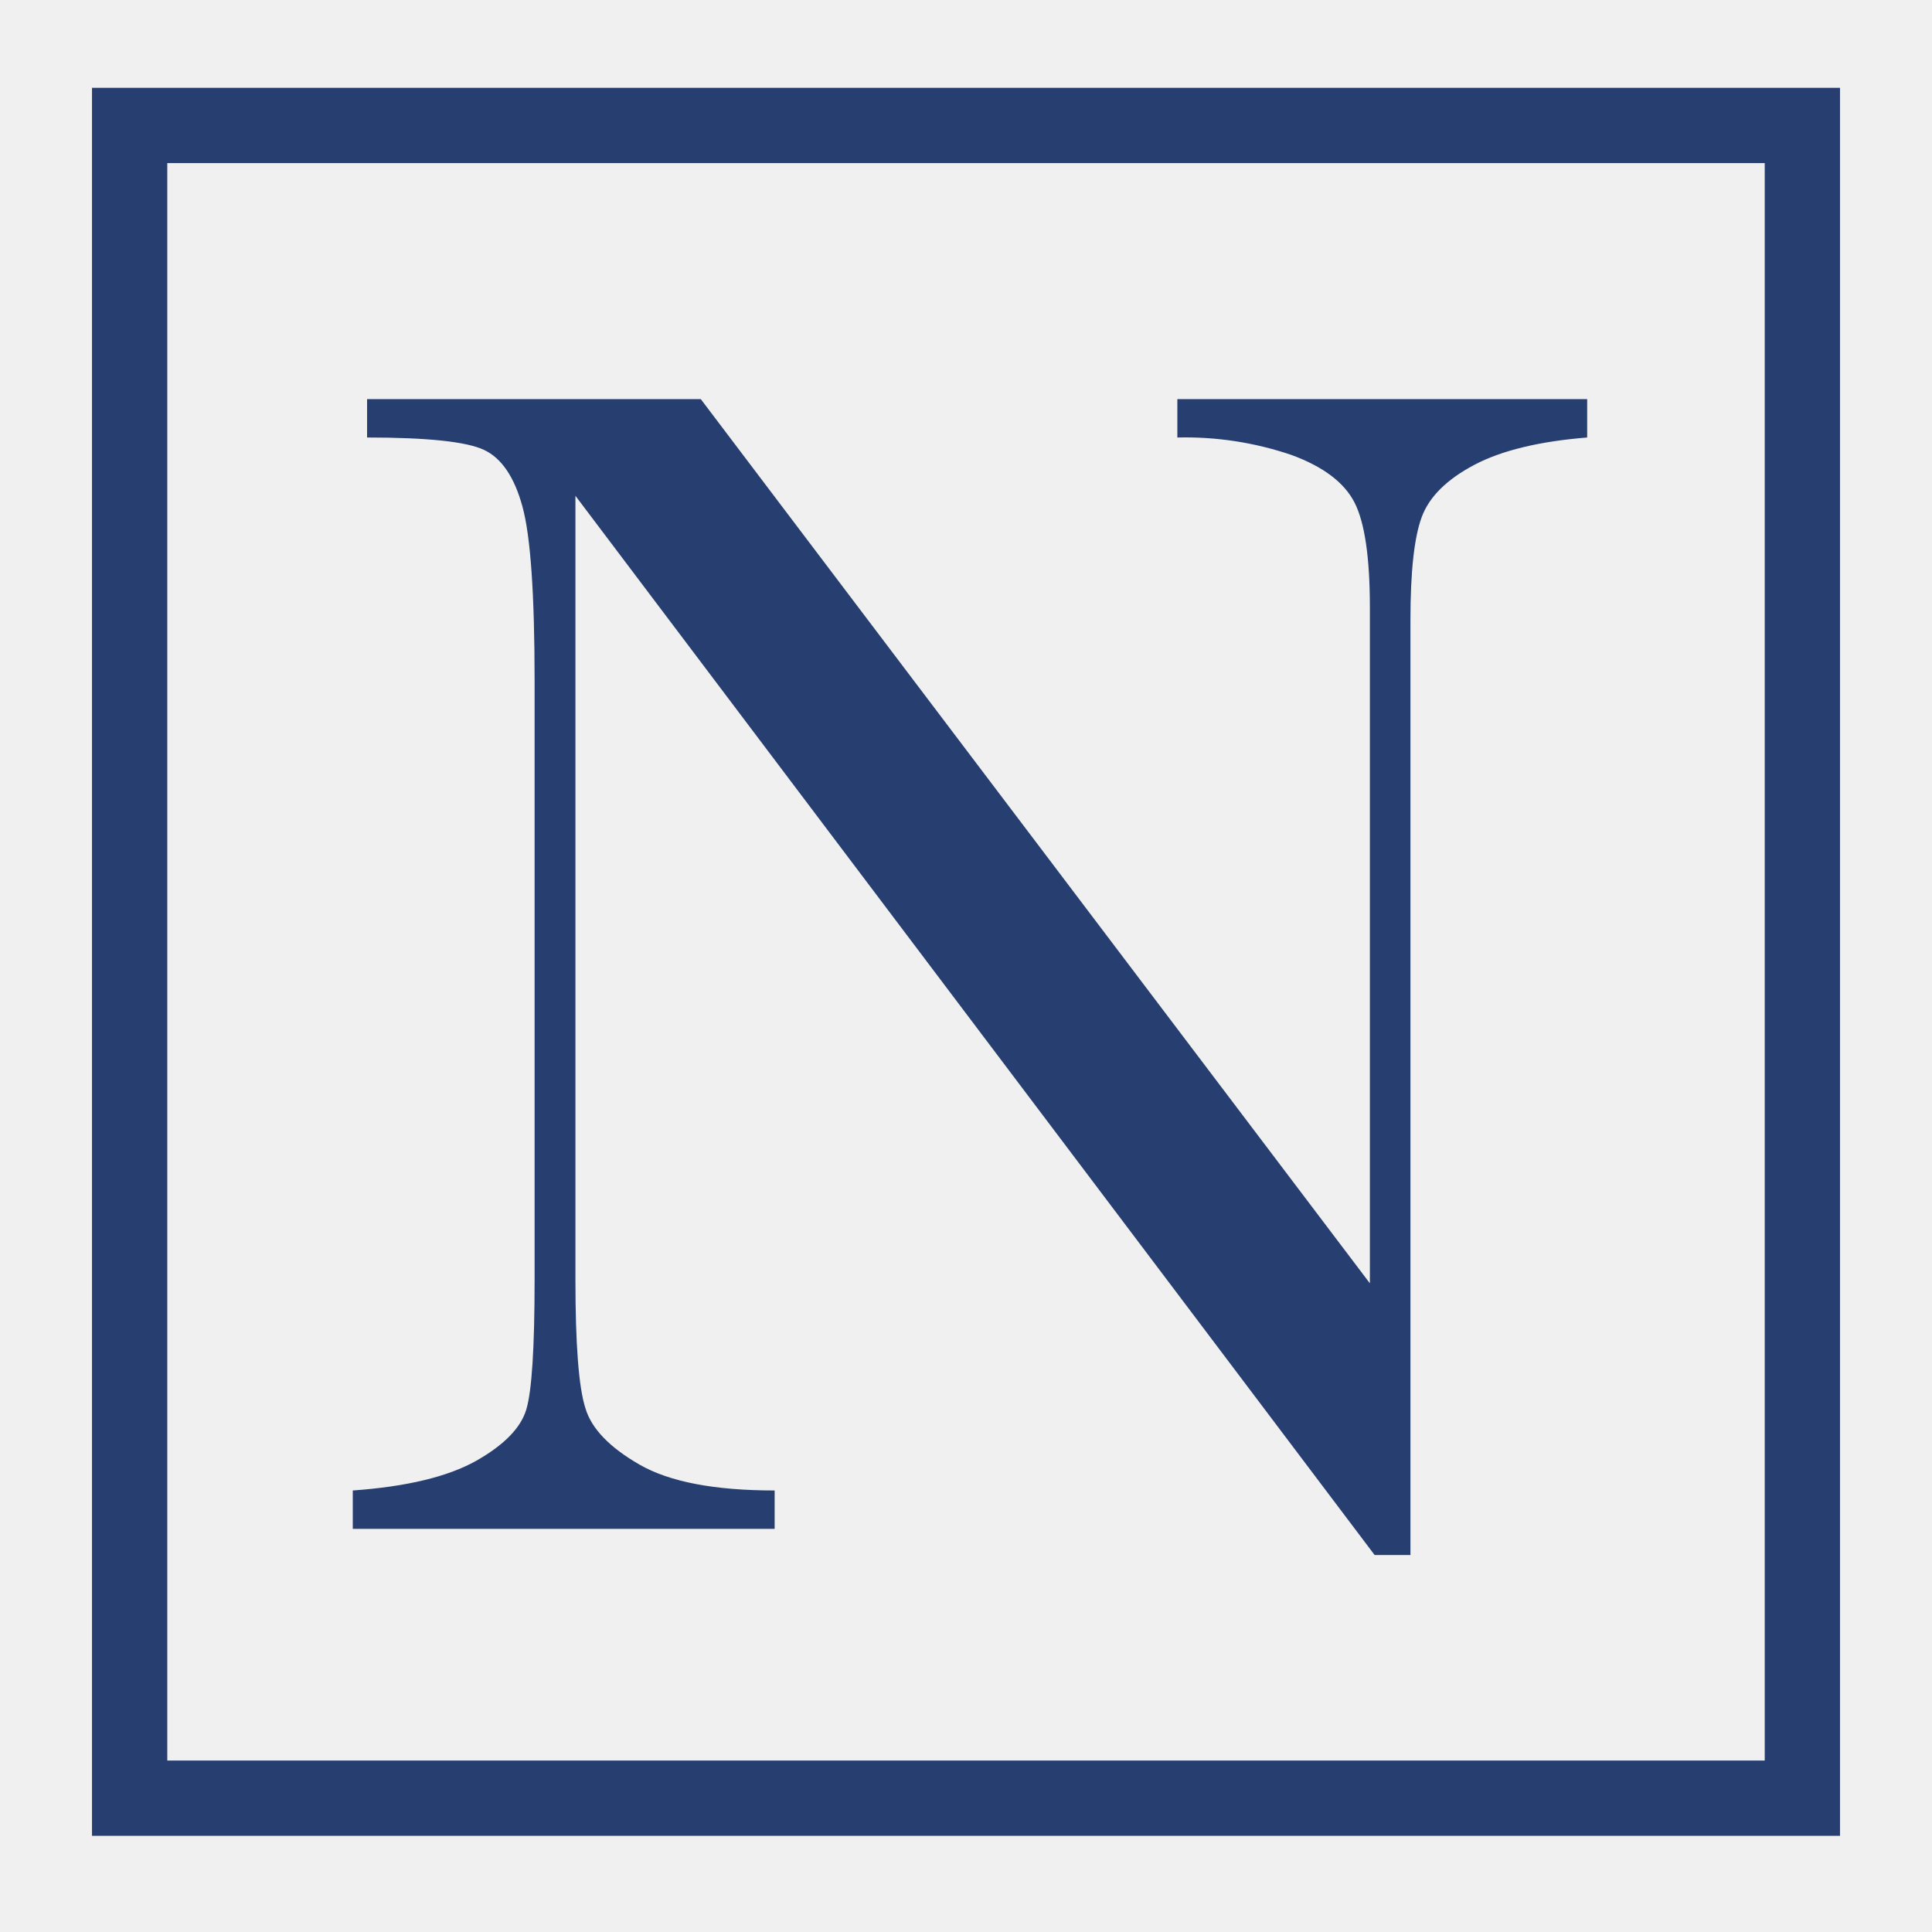
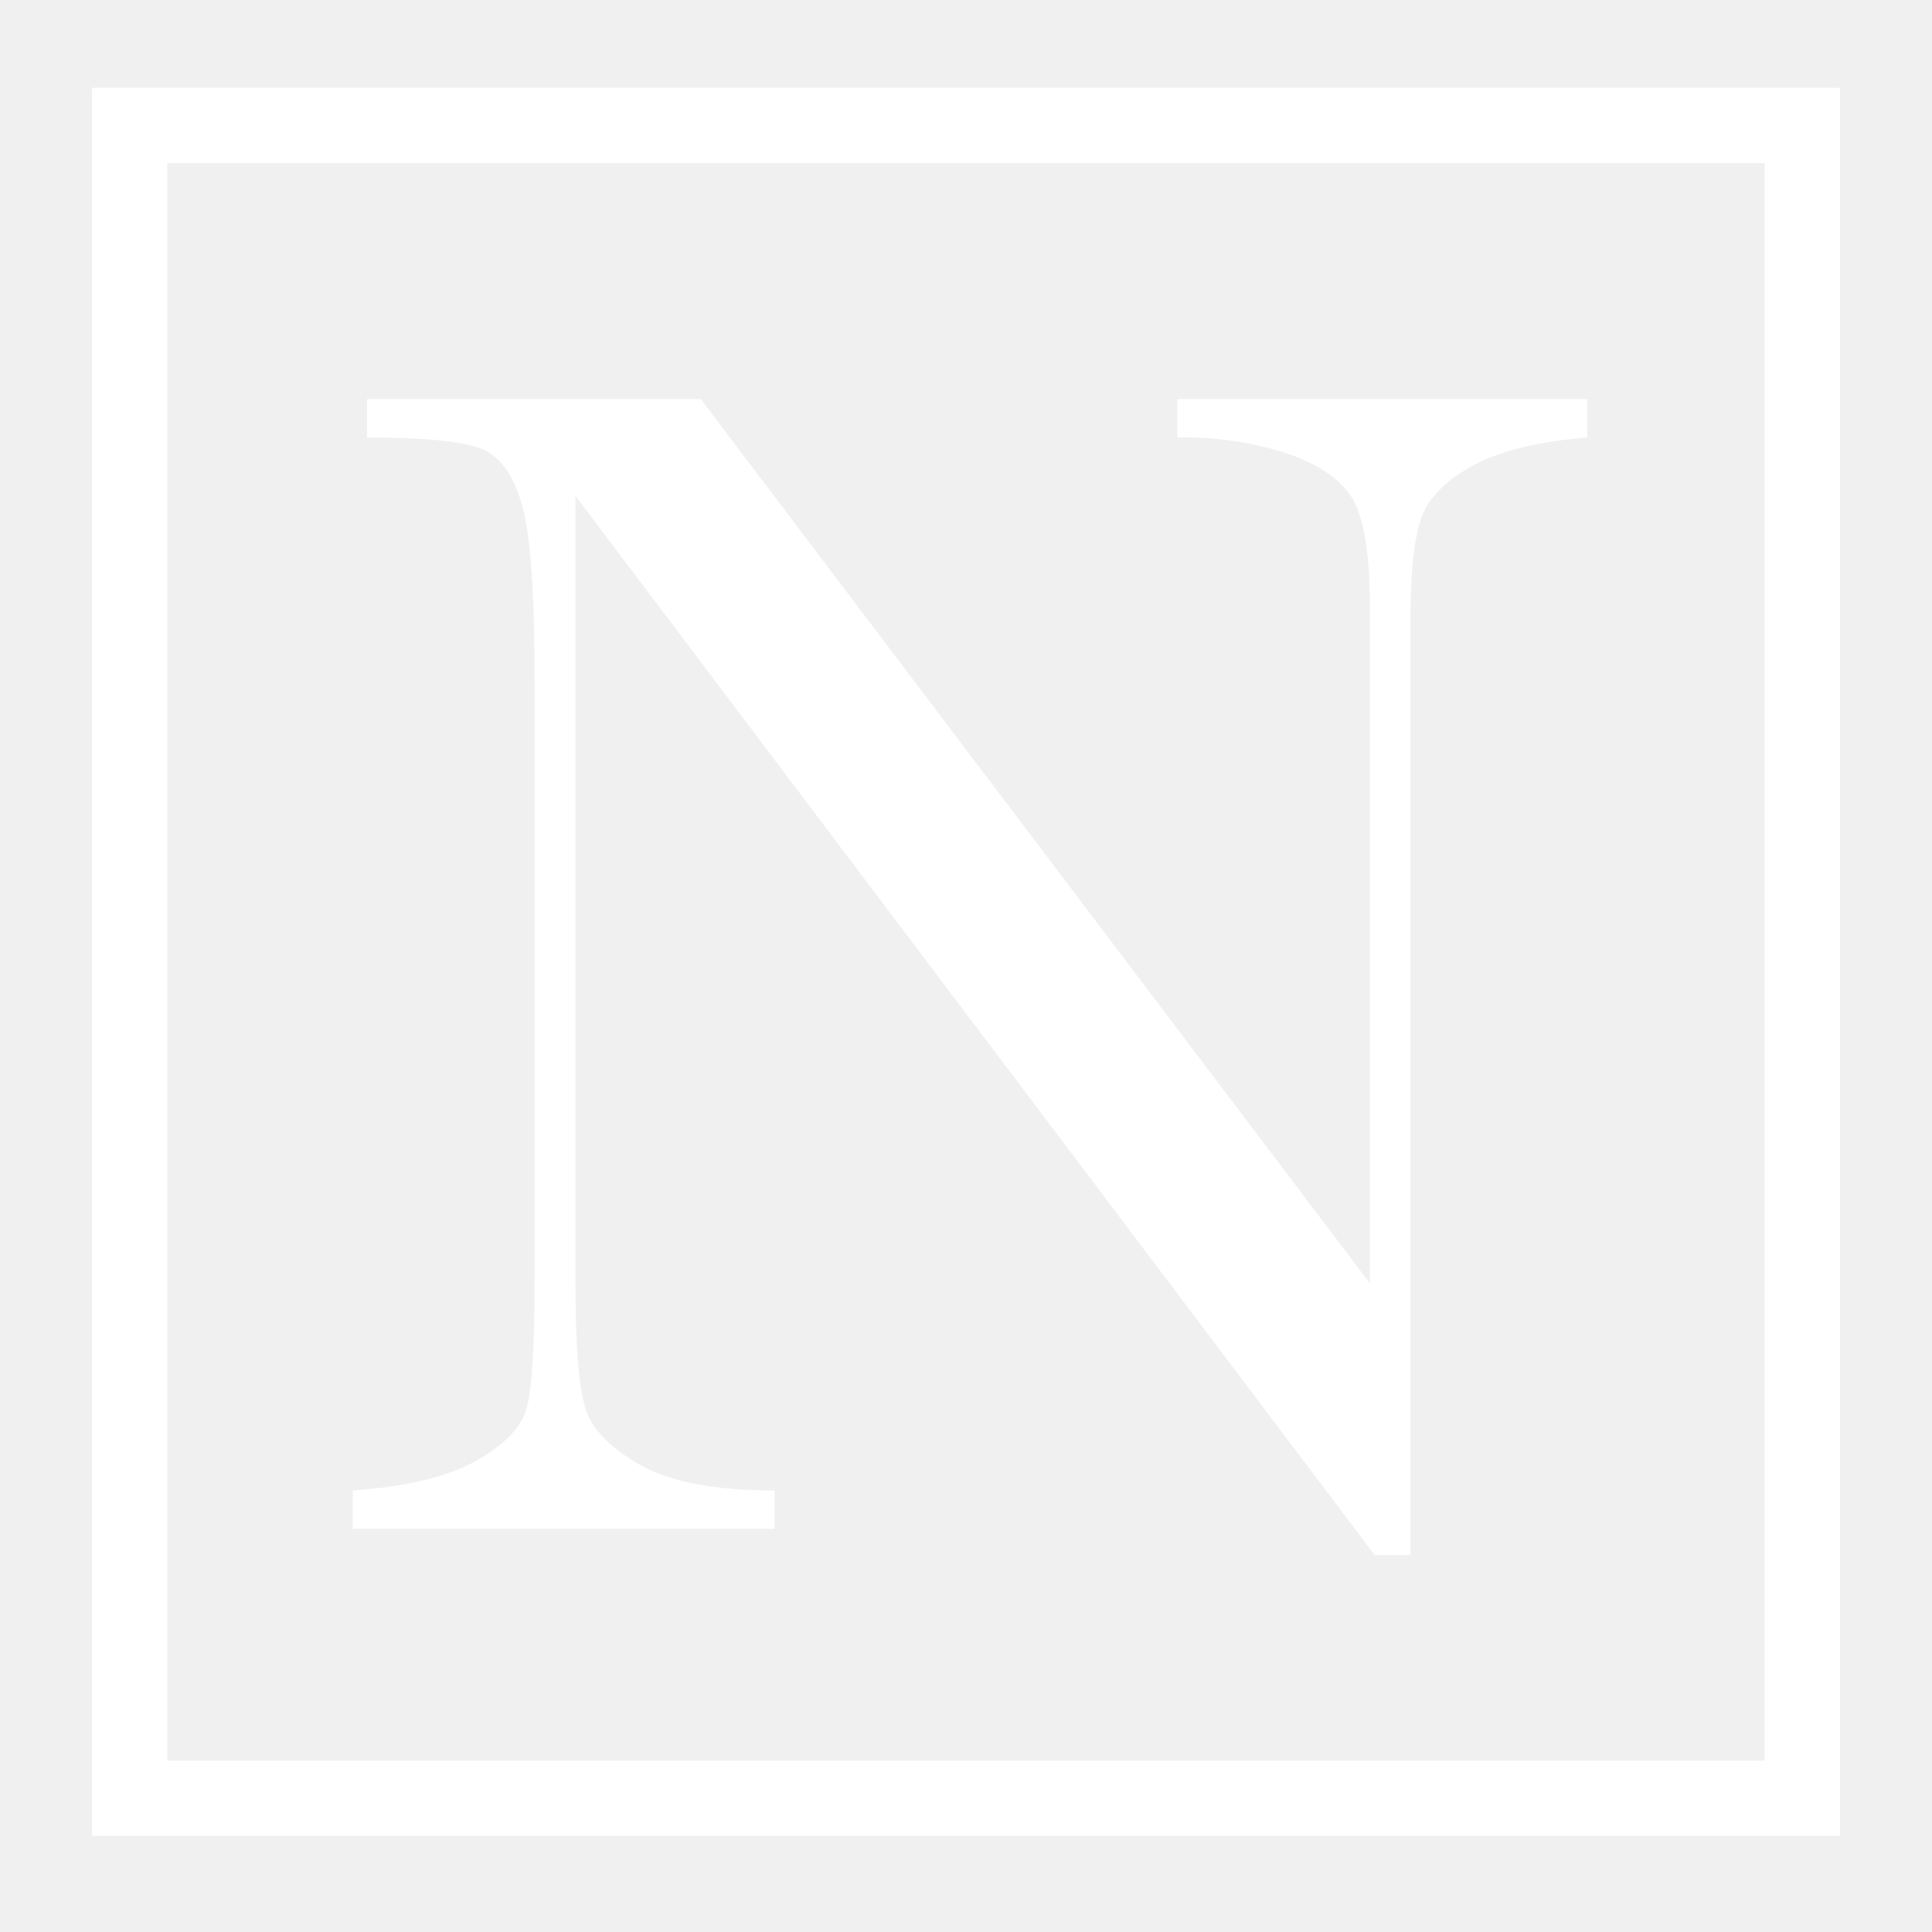
<svg xmlns="http://www.w3.org/2000/svg" id="Layer_1" data-name="Layer 1" viewBox="0 0 231 231">
  <defs>
-     <style>.cls-1{fill:#263e70;}.cls-2{fill:none;stroke:#263e70;stroke-miterlimit:10;stroke-width:9px;}</style>
+     <style>.cls-1,.cls-3{fill:none;}.cls-2{fill:#fff;}.cls-3{stroke:#fff;stroke-miterlimit:10;stroke-width:9px;}</style>
  </defs>
-   <path class="cls-1" d="M168.64,185.93V74.13q0-8.67,1.35-12.31c.89-2.42,3-4.5,6.27-6.23s7.79-2.82,13.51-3.28V47.72h-49v4.59a39.42,39.42,0,0,1,13.65,2.09q5.69,2.09,7.53,5.68t1.84,12.55v80.81l-80-105.72H43.89v4.59q10.86,0,14,1.49t4.58,6.78q1.45,5.28,1.45,20.82V153q0,12.26-1,15.55t-6,6.12q-5.09,2.85-14.74,3.54v4.59H92.62v-4.59q-10.77,0-16.15-3.09T70,168.39Q68.8,164.7,68.8,153V59.28l95.56,126.65Z" />
-   <rect class="cls-2" x="15.5" y="15" width="200" height="200" />
+   <rect class="cls-1" x="-0.5" width="231" height="231" />
+   <path class="cls-2" d="M168.64,185.93V74.13q0-8.67,1.35-12.31c.89-2.42,3-4.5,6.27-6.23s7.79-2.82,13.51-3.28V47.72h-49v4.59a39.42,39.42,0,0,1,13.65,2.09q5.69,2.09,7.53,5.68t1.84,12.55v80.81l-80-105.72H43.89v4.59q10.86,0,14,1.49t4.58,6.78q1.45,5.28,1.45,20.82V153q0,12.26-1,15.55t-6,6.12q-5.09,2.85-14.74,3.54v4.59H92.62v-4.59q-10.77,0-16.15-3.09T70,168.39Q68.8,164.7,68.8,153V59.28l95.56,126.65Z" />
+   <rect class="cls-3" x="15.5" y="15" width="200" height="200" />
</svg>
